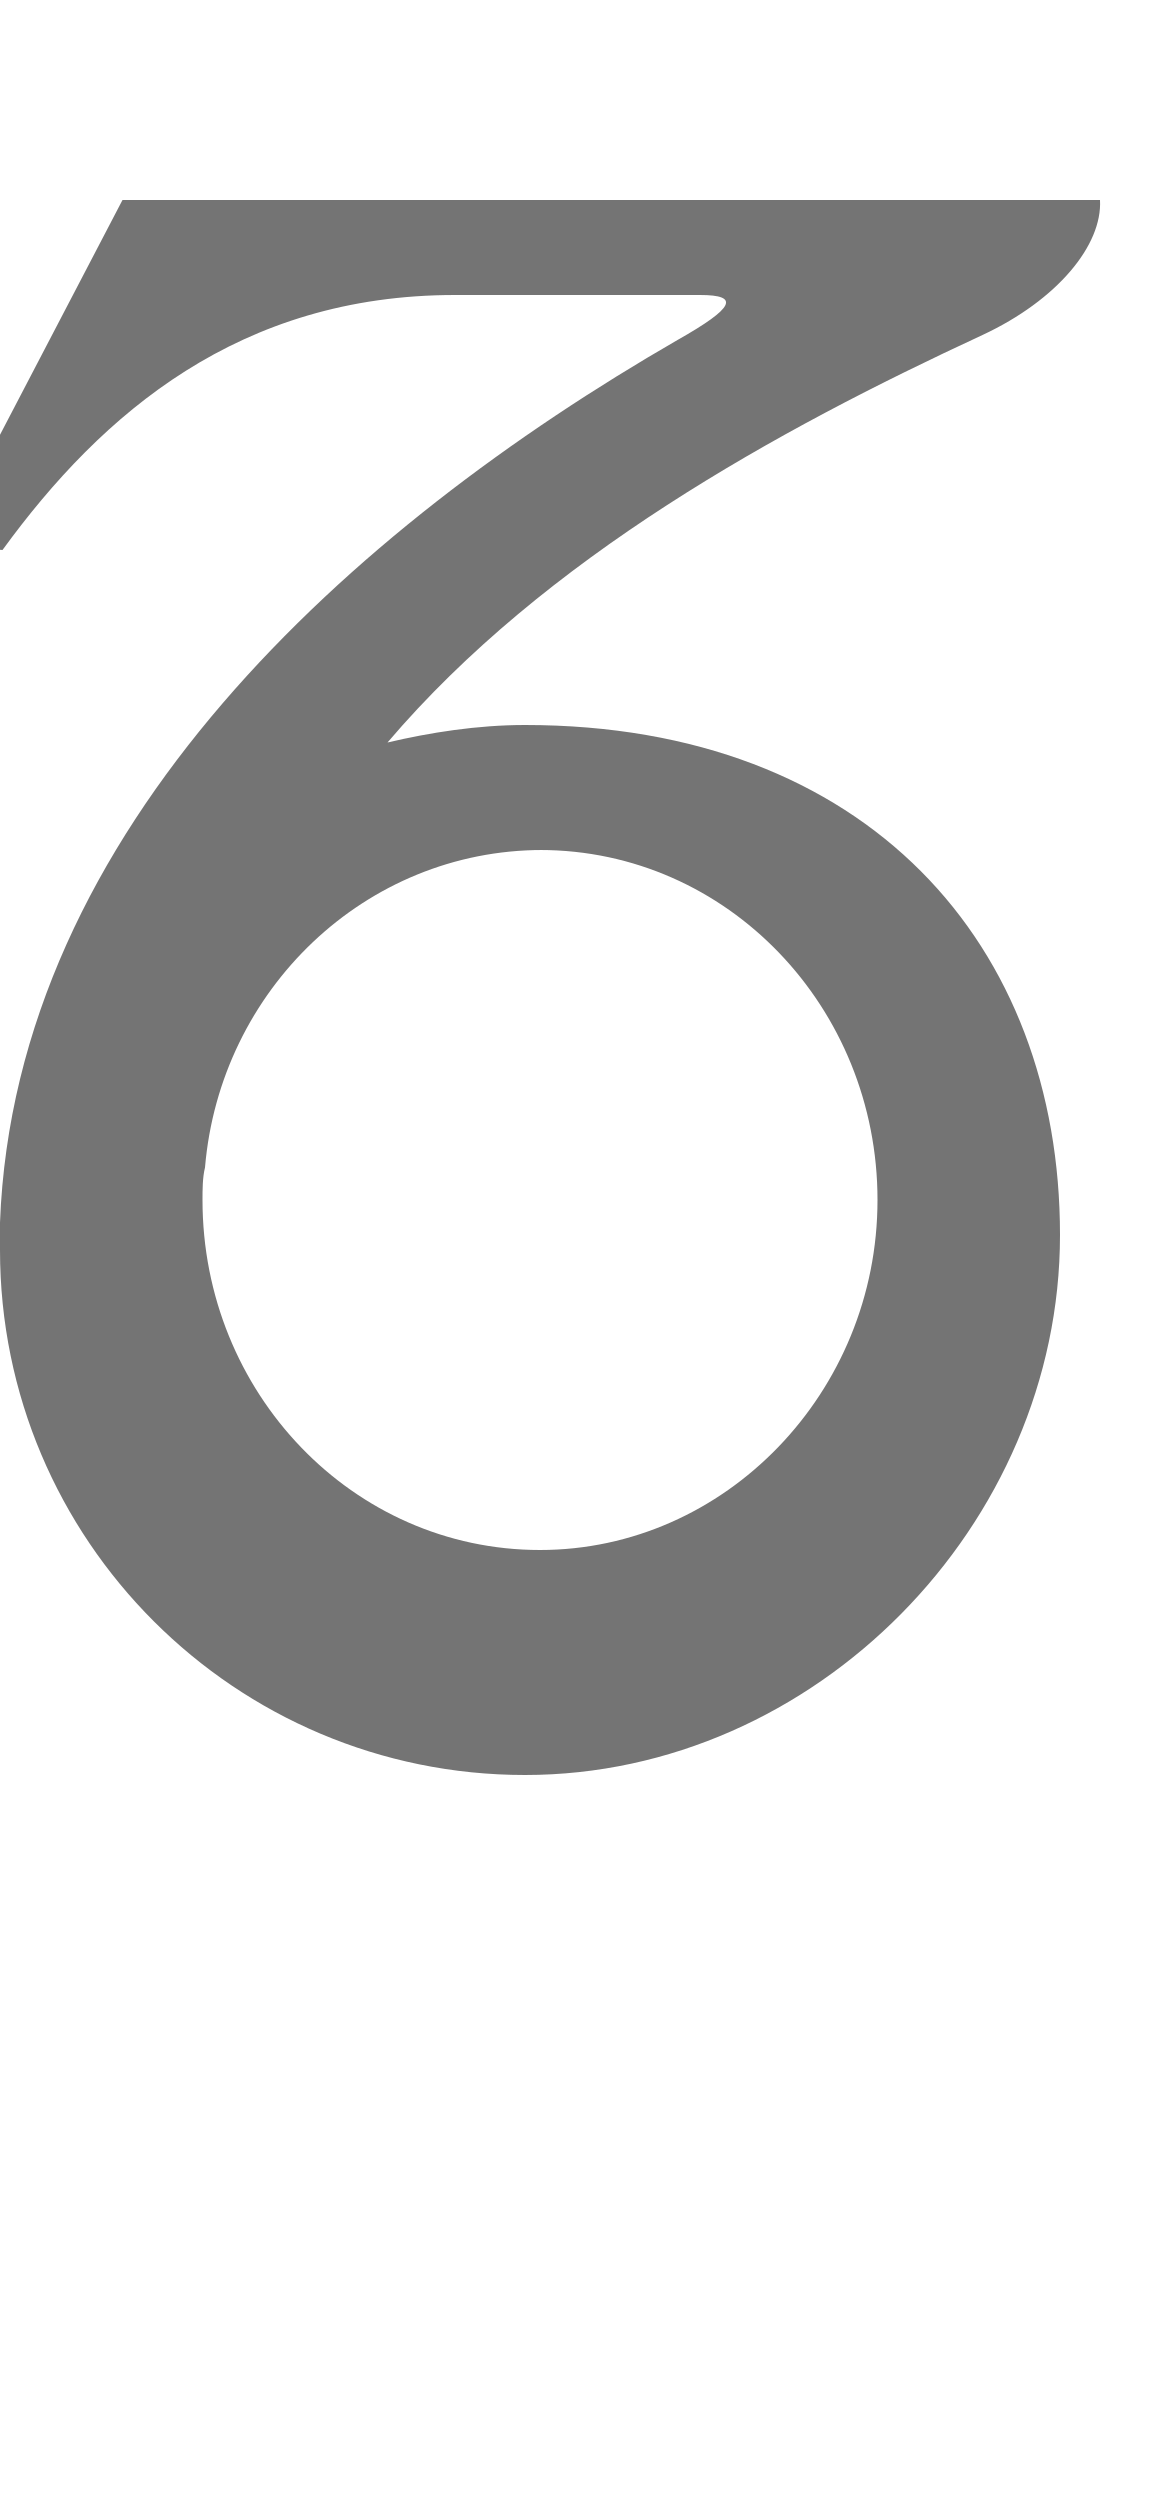
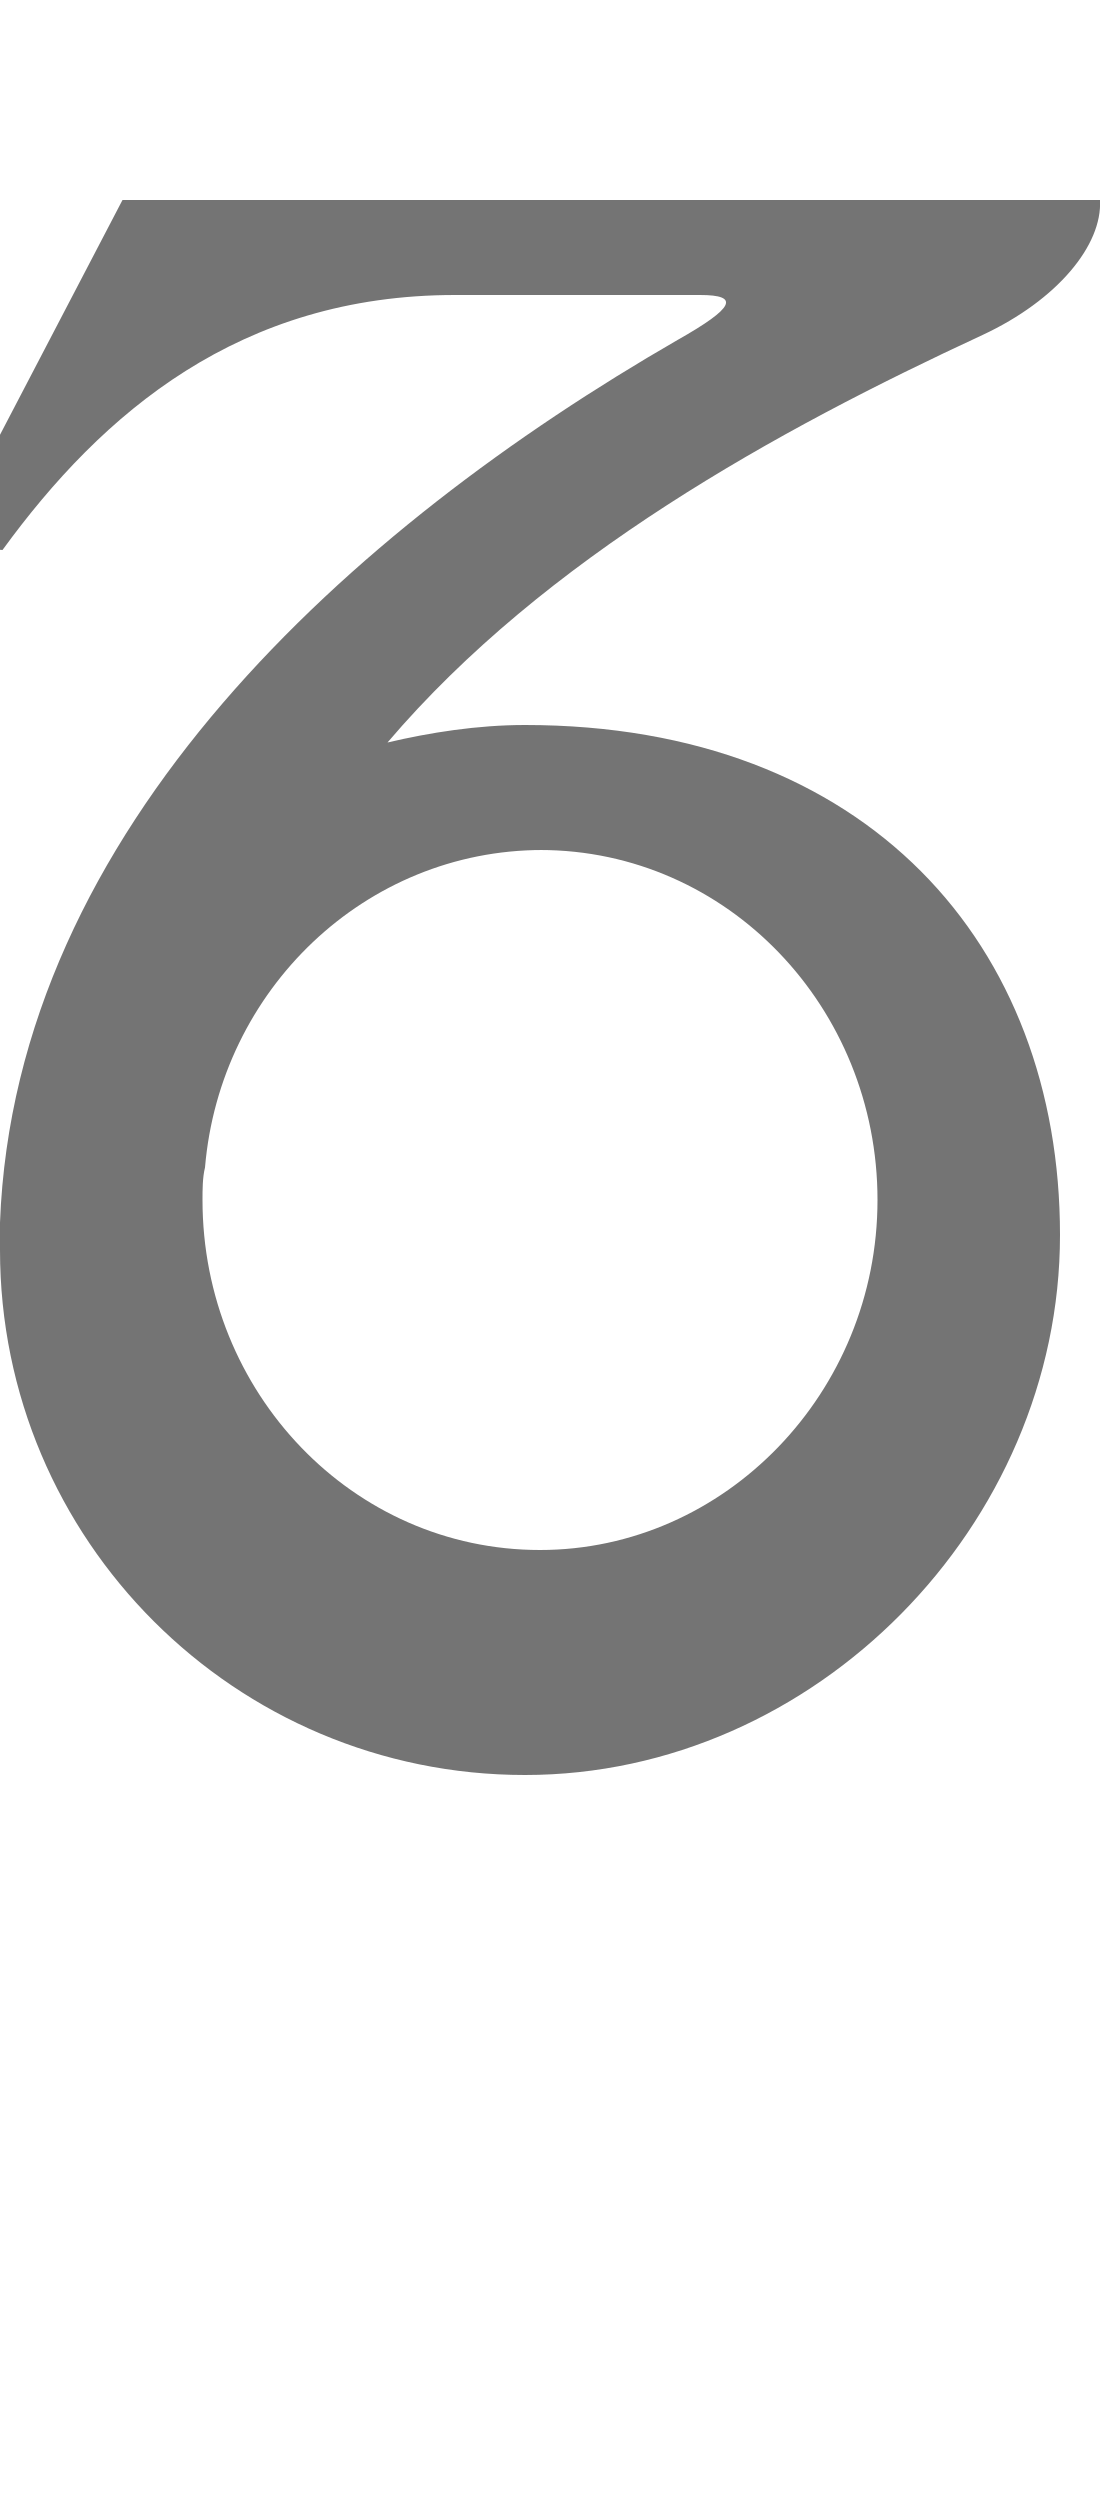
- <svg xmlns="http://www.w3.org/2000/svg" width="460mm" height="1000mm" viewBox="0 0 460 1000" version="1.1" id="svg1" xml:space="preserve">
+ <svg xmlns="http://www.w3.org/2000/svg" width="440mm" height="1000mm" viewBox="0 0 440 1000" version="1.1" id="svg1" xml:space="preserve">
  <defs id="defs1" />
  <path id="glyph_" style="fill:#747474;stroke-width:160;stroke-linecap:round;stroke-linejoin:round;paint-order:stroke markers fill" d="m 49,80 -72,138 24,2 C 41,165 96,118 182,118 h 98 c 16,0 14,5 -9,18 C 141,211 6,331 0,489 c 0,4 0,7 0,11 0,116 94,210 210,210 116,0 214,-100 214,-216 0,-116 -77,-204 -214,-204 -19,0 -38,3 -55,7 63,-74 156,-125 238,-163 30,-14 48,-36 47,-54 z m 167,260 c 75,0 135,63 135,140 0,77 -61,140 -135,140 -75,0 -135,-63 -135,-140 0,-4 0,-9 1,-13 6,-71 64,-127 135,-127 z" />
</svg>
